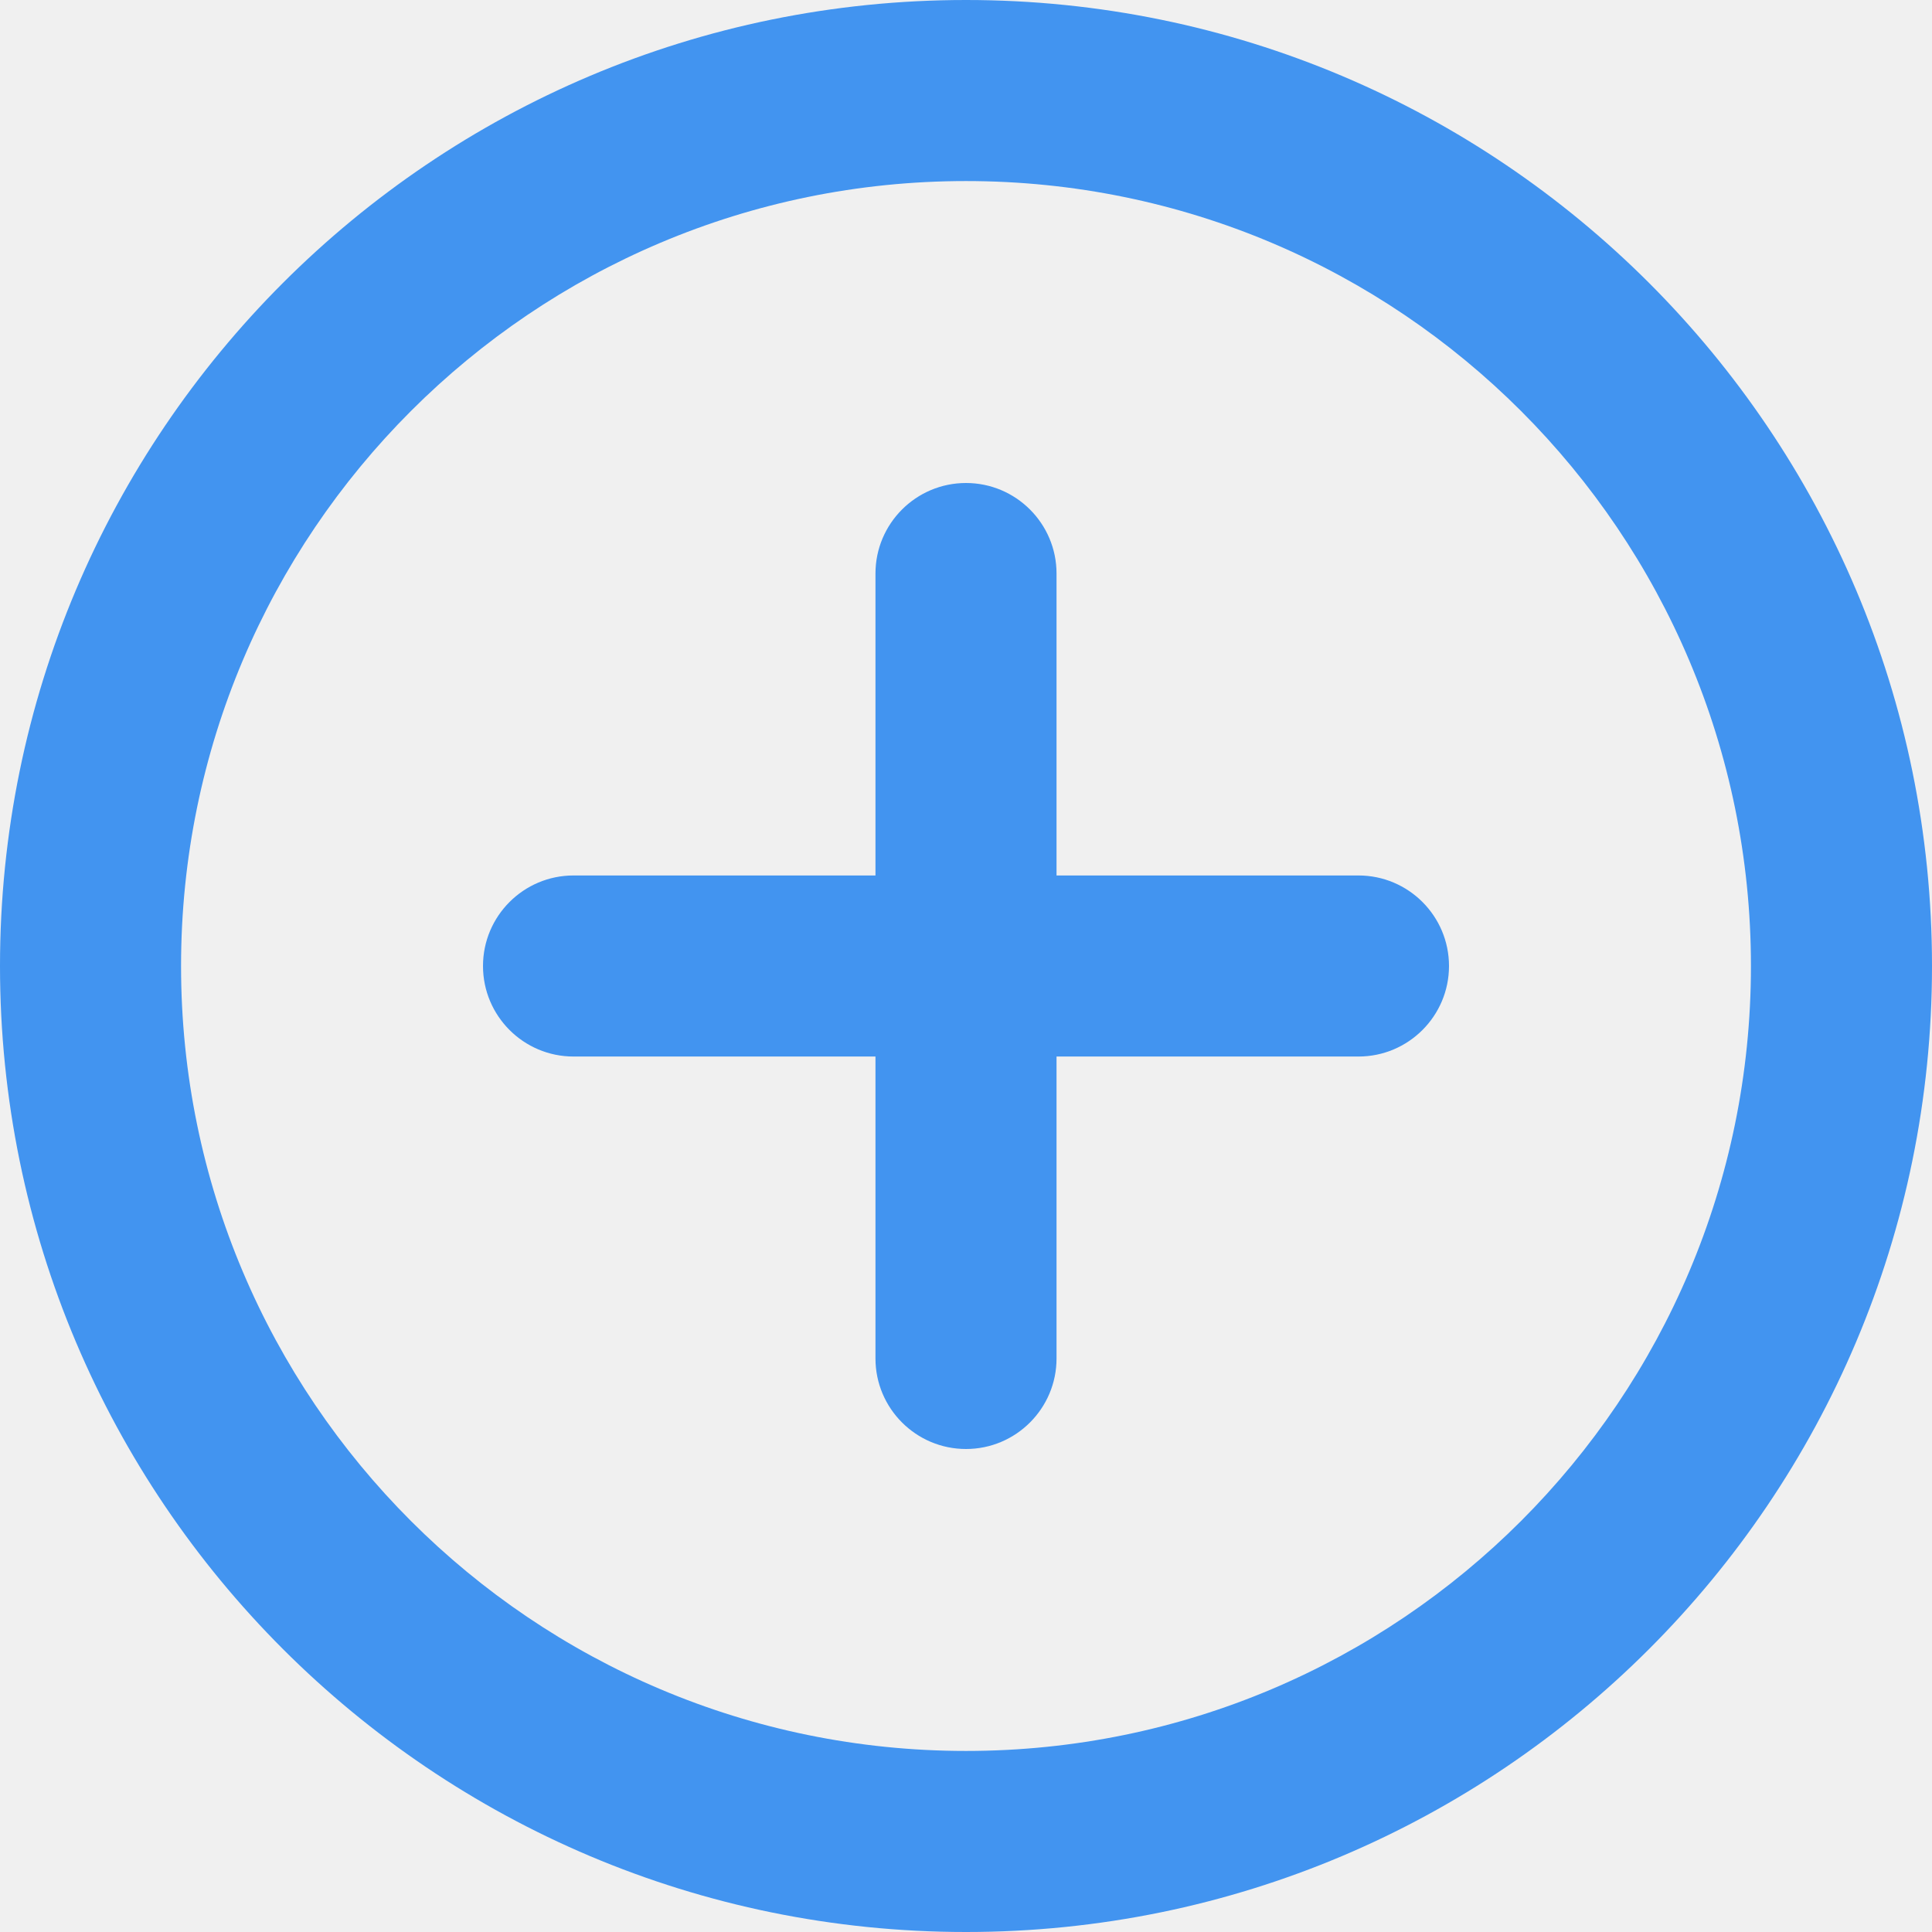
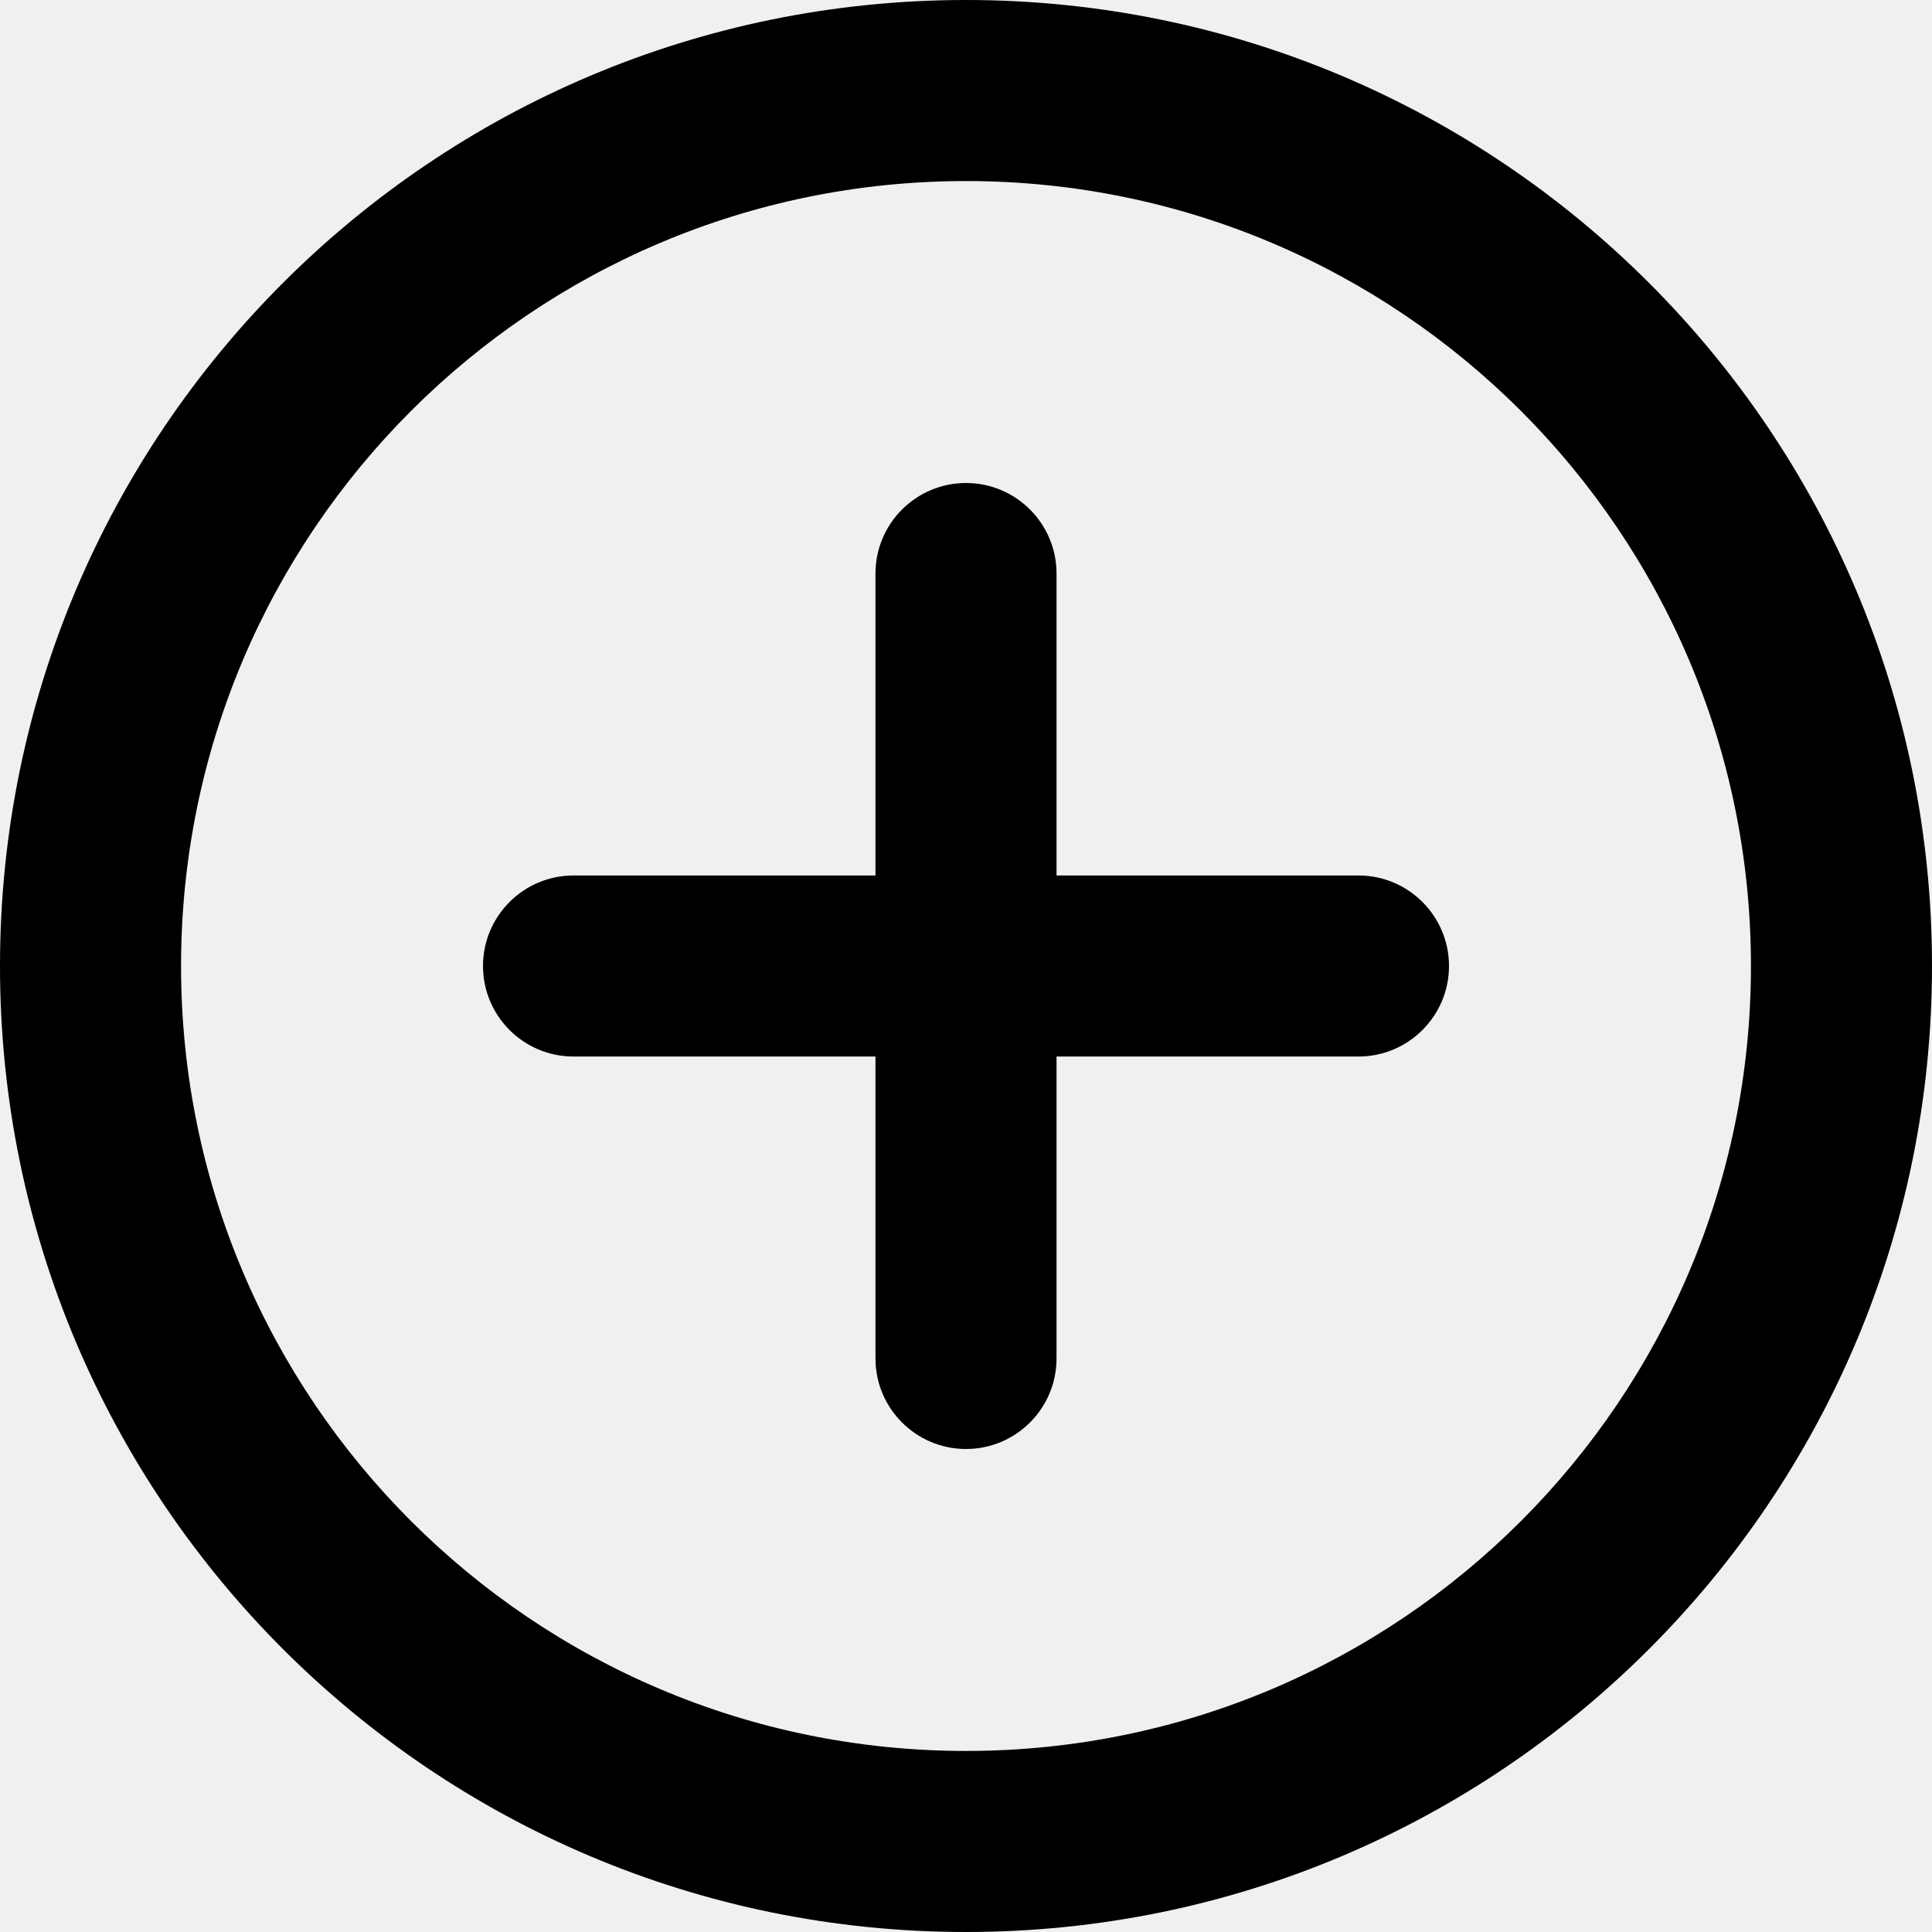
- <svg xmlns="http://www.w3.org/2000/svg" width="14" height="14" viewBox="0 0 14 14" fill="none">
-   <g clip-path="url(#clip0_2046_1972)">
-     <path fill-rule="evenodd" clip-rule="evenodd" d="M1.312 7C1.312 3.859 3.859 1.312 7 1.312C10.141 1.312 12.688 3.859 12.688 7C12.688 10.141 10.141 12.688 7 12.688C3.859 12.688 1.312 10.141 1.312 7ZM7 0C3.134 0 0 3.134 0 7C0 10.866 3.134 14 7 14C10.866 14 14 10.866 14 7C14 3.134 10.866 0 7 0ZM7.656 4.156C7.656 3.794 7.362 3.5 7 3.5C6.638 3.5 6.344 3.794 6.344 4.156V6.344H4.156C3.794 6.344 3.5 6.638 3.5 7C3.5 7.362 3.794 7.656 4.156 7.656H6.344V9.844C6.344 10.206 6.638 10.5 7 10.5C7.362 10.5 7.656 10.206 7.656 9.844V7.656H9.844C10.206 7.656 10.5 7.362 10.5 7C10.5 6.638 10.206 6.344 9.844 6.344H7.656V4.156Z" fill="#4294F0" />
-   </g>
-   <defs>
-     <clipPath id="clip0_2046_1972">
-       <rect width="14" height="14" fill="white" />
-     </clipPath>
-   </defs>
+ <svg xmlns="http://www.w3.org/2000/svg" width="14" height="14" viewBox="0 0 14 14">
+   <path fill-rule="evenodd" clip-rule="evenodd" d="M1.312 7C1.312 3.859 3.859 1.312 7 1.312C10.141 1.312 12.688 3.859 12.688 7C12.688 10.141 10.141 12.688 7 12.688C3.859 12.688 1.312 10.141 1.312 7ZM7 0C3.134 0 0 3.134 0 7C0 10.866 3.134 14 7 14C10.866 14 14 10.866 14 7C14 3.134 10.866 0 7 0ZM7.656 4.156C7.656 3.794 7.362 3.5 7 3.5C6.638 3.5 6.344 3.794 6.344 4.156V6.344H4.156C3.794 6.344 3.5 6.638 3.5 7C3.5 7.362 3.794 7.656 4.156 7.656H6.344V9.844C6.344 10.206 6.638 10.5 7 10.5C7.362 10.5 7.656 10.206 7.656 9.844V7.656H9.844C10.206 7.656 10.5 7.362 10.5 7C10.5 6.638 10.206 6.344 9.844 6.344H7.656V4.156Z" />
</svg>
